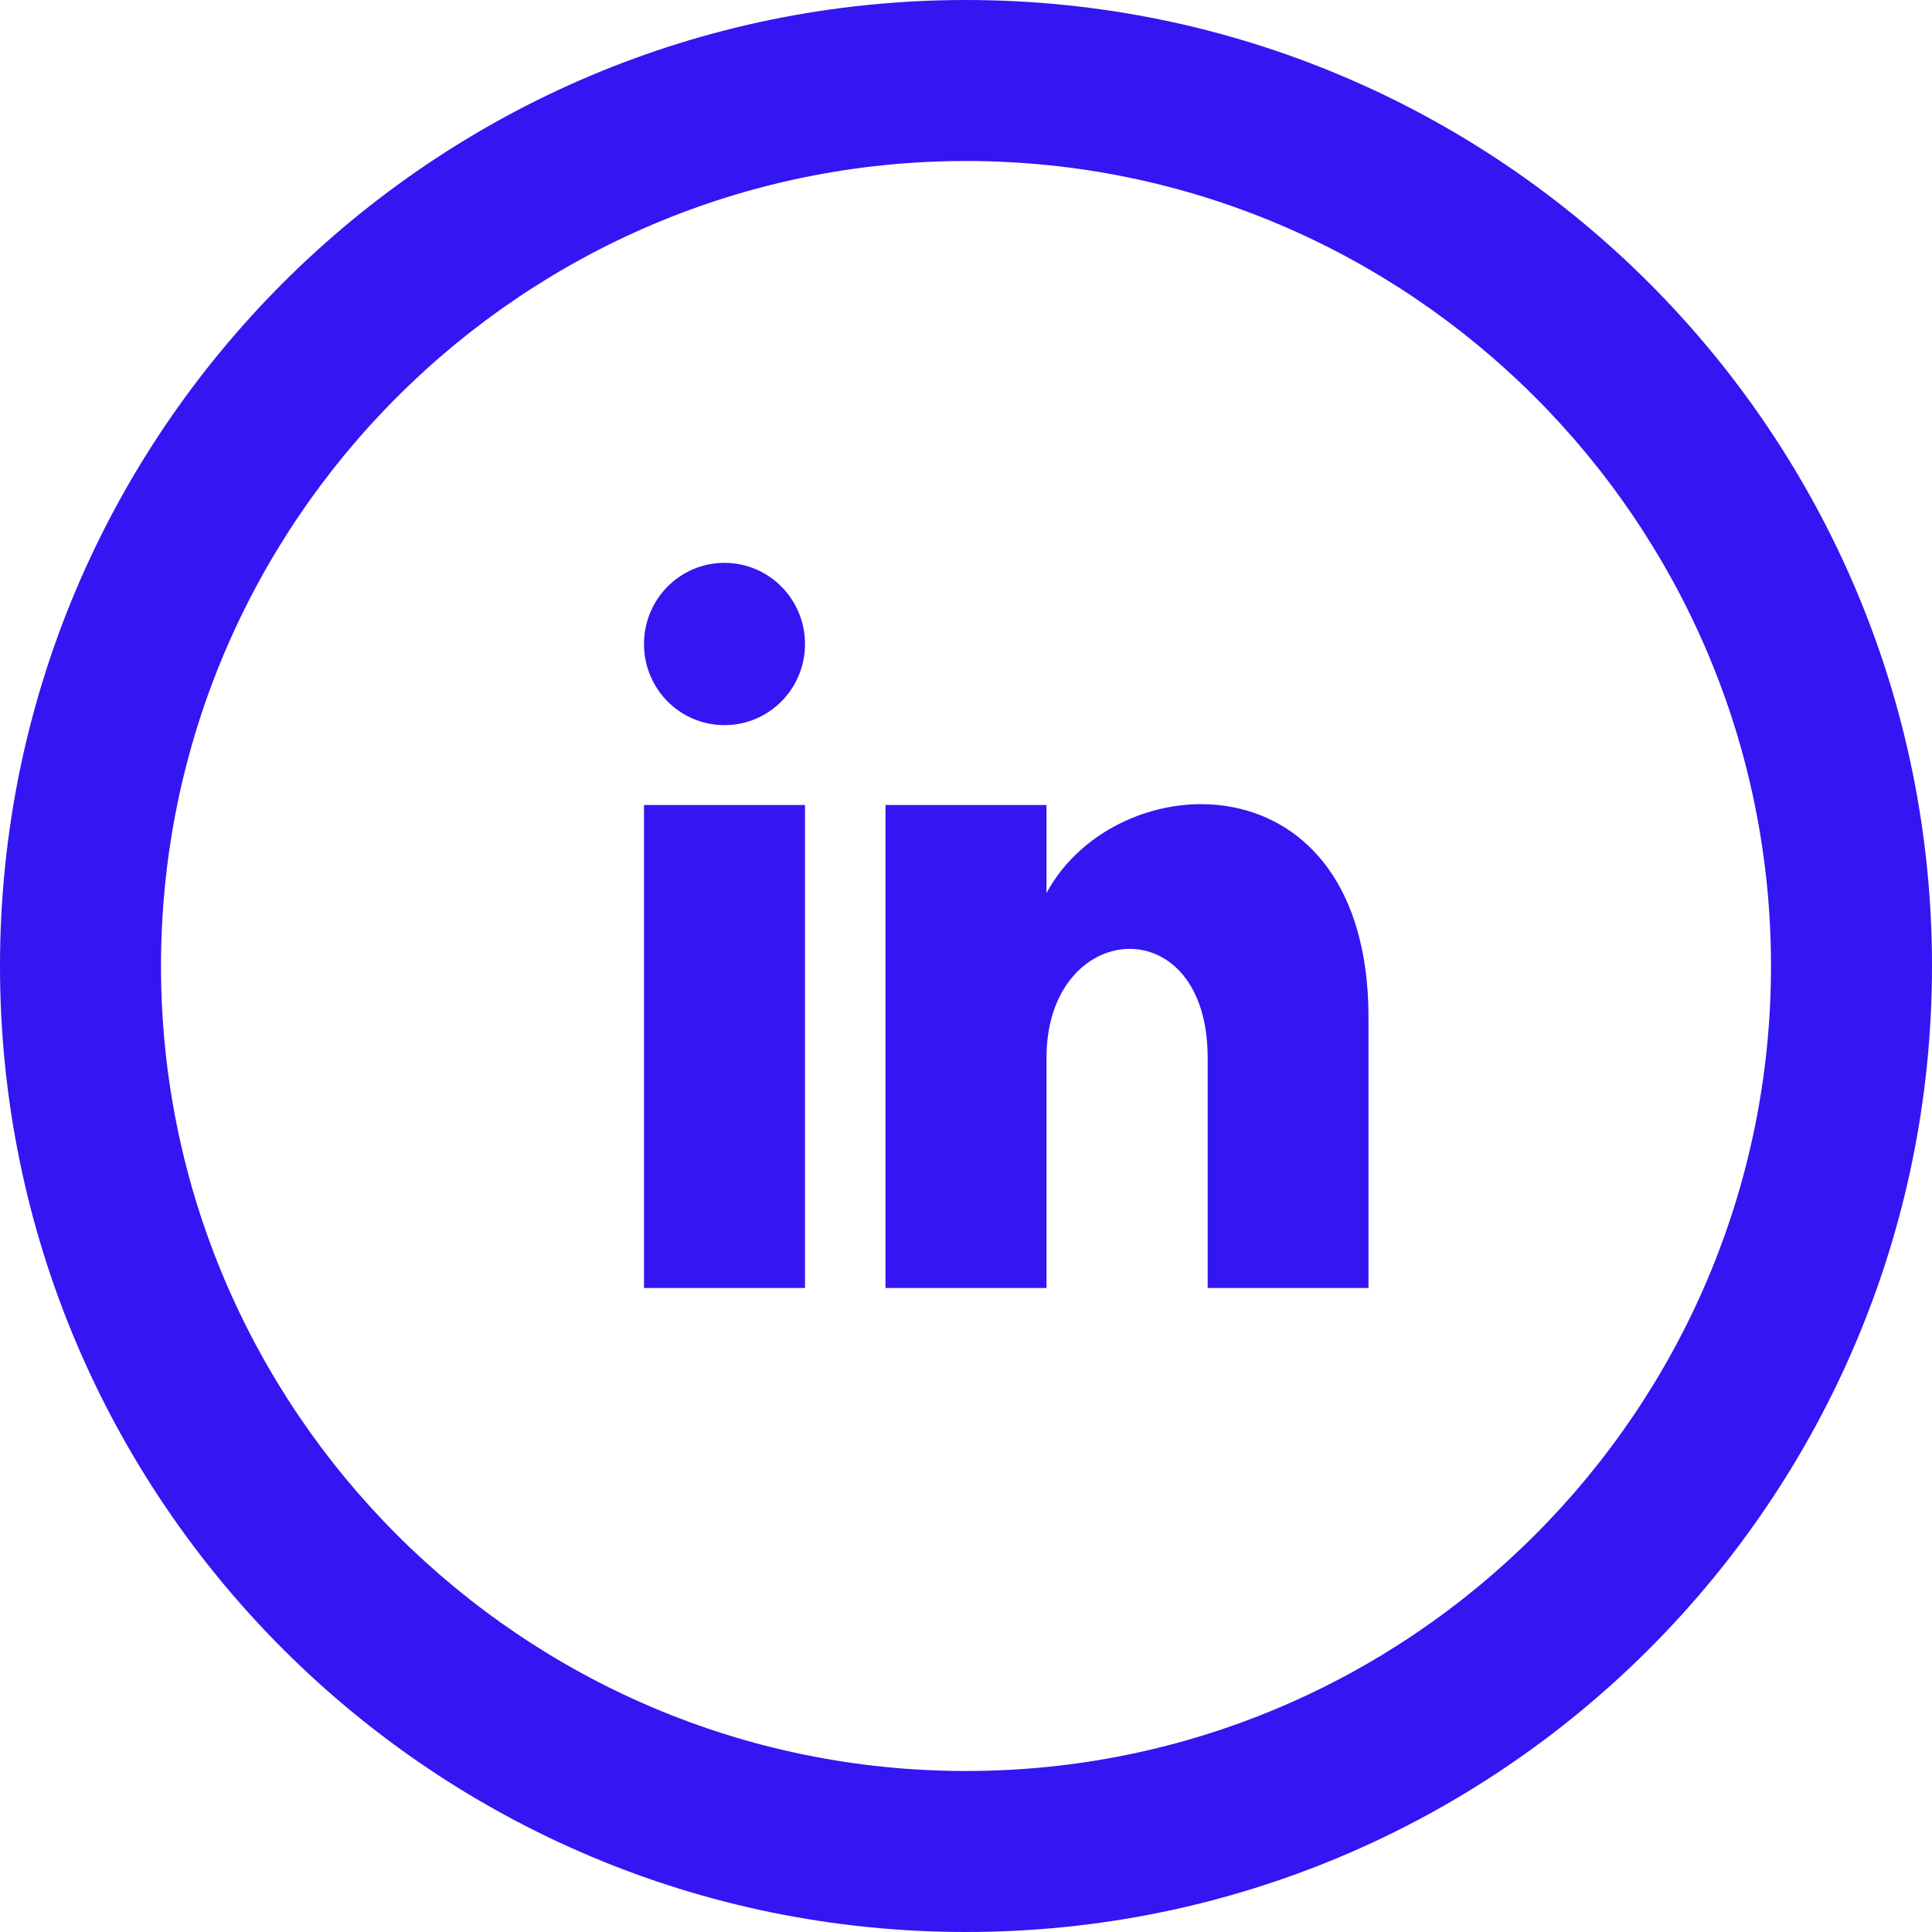
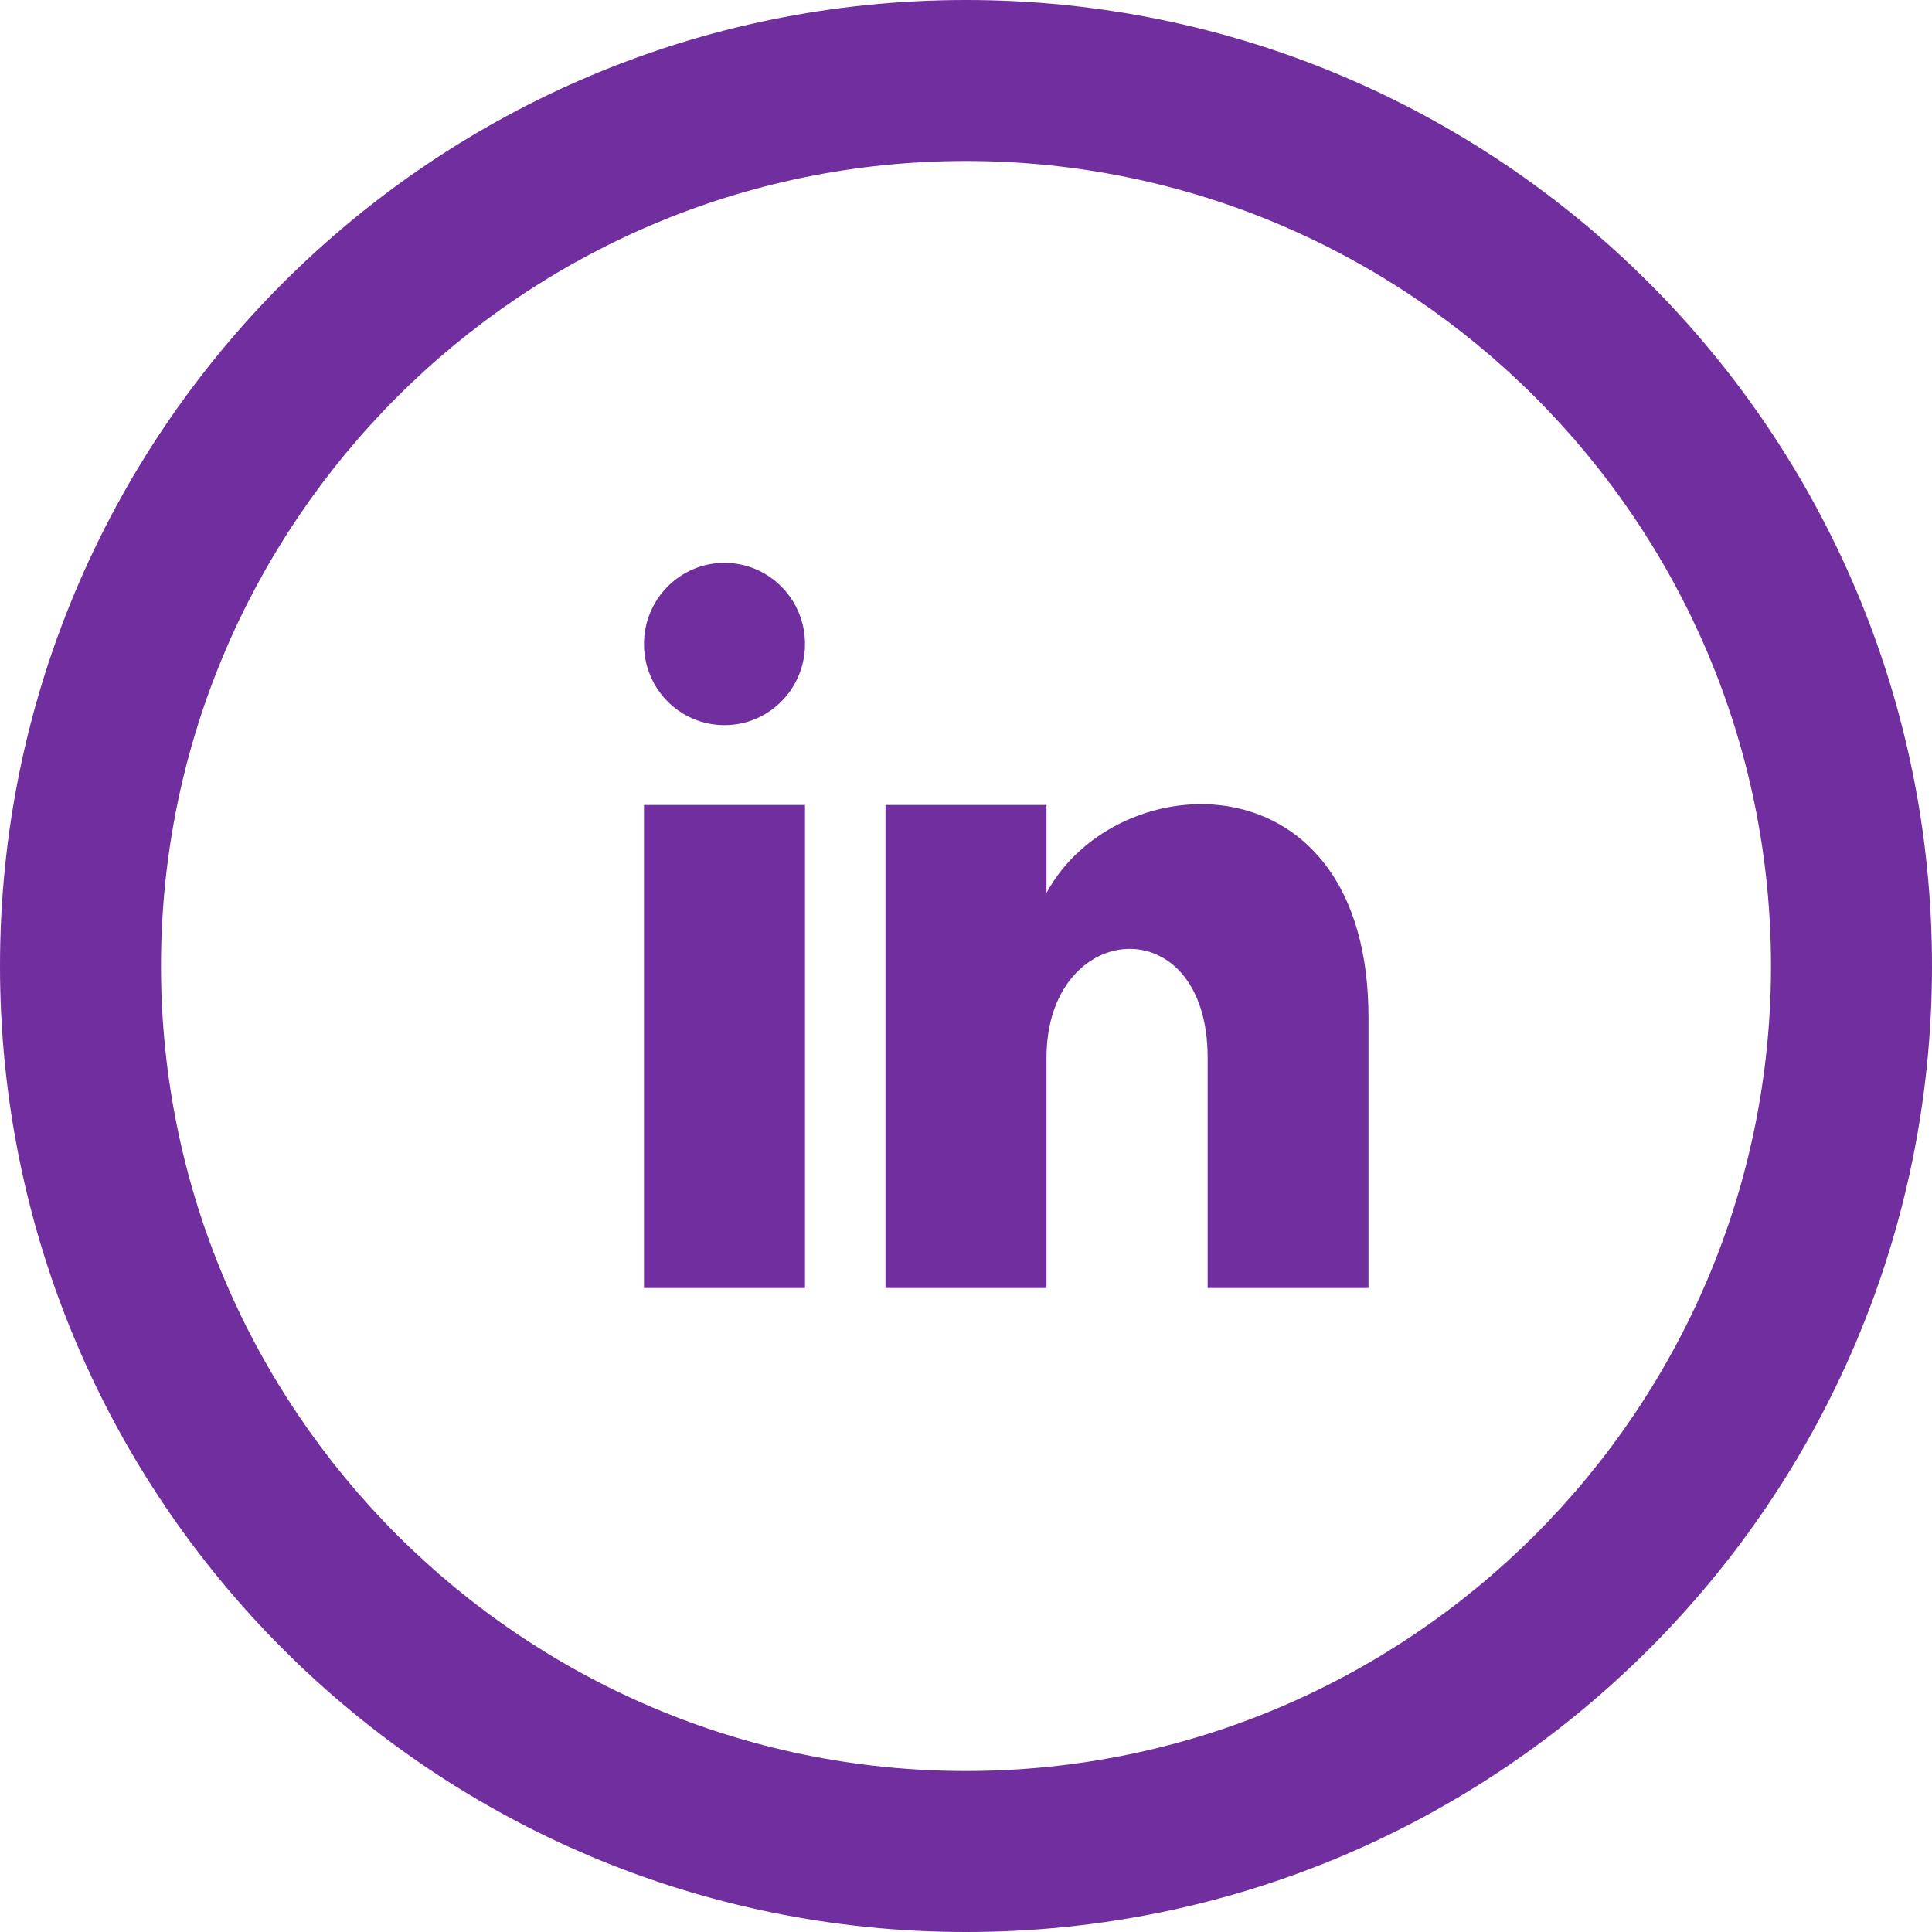
- <svg xmlns="http://www.w3.org/2000/svg" fill="#3316F2" width="24" height="24" viewBox="0 0 24 24">
+ <svg xmlns="http://www.w3.org/2000/svg" fill="#712E9E" width="24" height="24" viewBox="0 0 24 24">
  <path d="M12 2c5.514 0 10 4.486 10 10s-4.486 10-10 10-10-4.486-10-10 4.486-10 10-10zm0-2c-6.627 0-12 5.373-12 12s5.373 12 12 12 12-5.373 12-12-5.373-12-12-12zm-2 8c0 .557-.447 1.008-1 1.008s-1-.45-1-1.008c0-.557.447-1.008 1-1.008s1 .452 1 1.008zm0 2h-2v6h2v-6zm3 0h-2v6h2v-2.861c0-1.722 2.002-1.881 2.002 0v2.861h1.998v-3.359c0-3.284-3.128-3.164-4-1.548v-1.093z" />
</svg>
